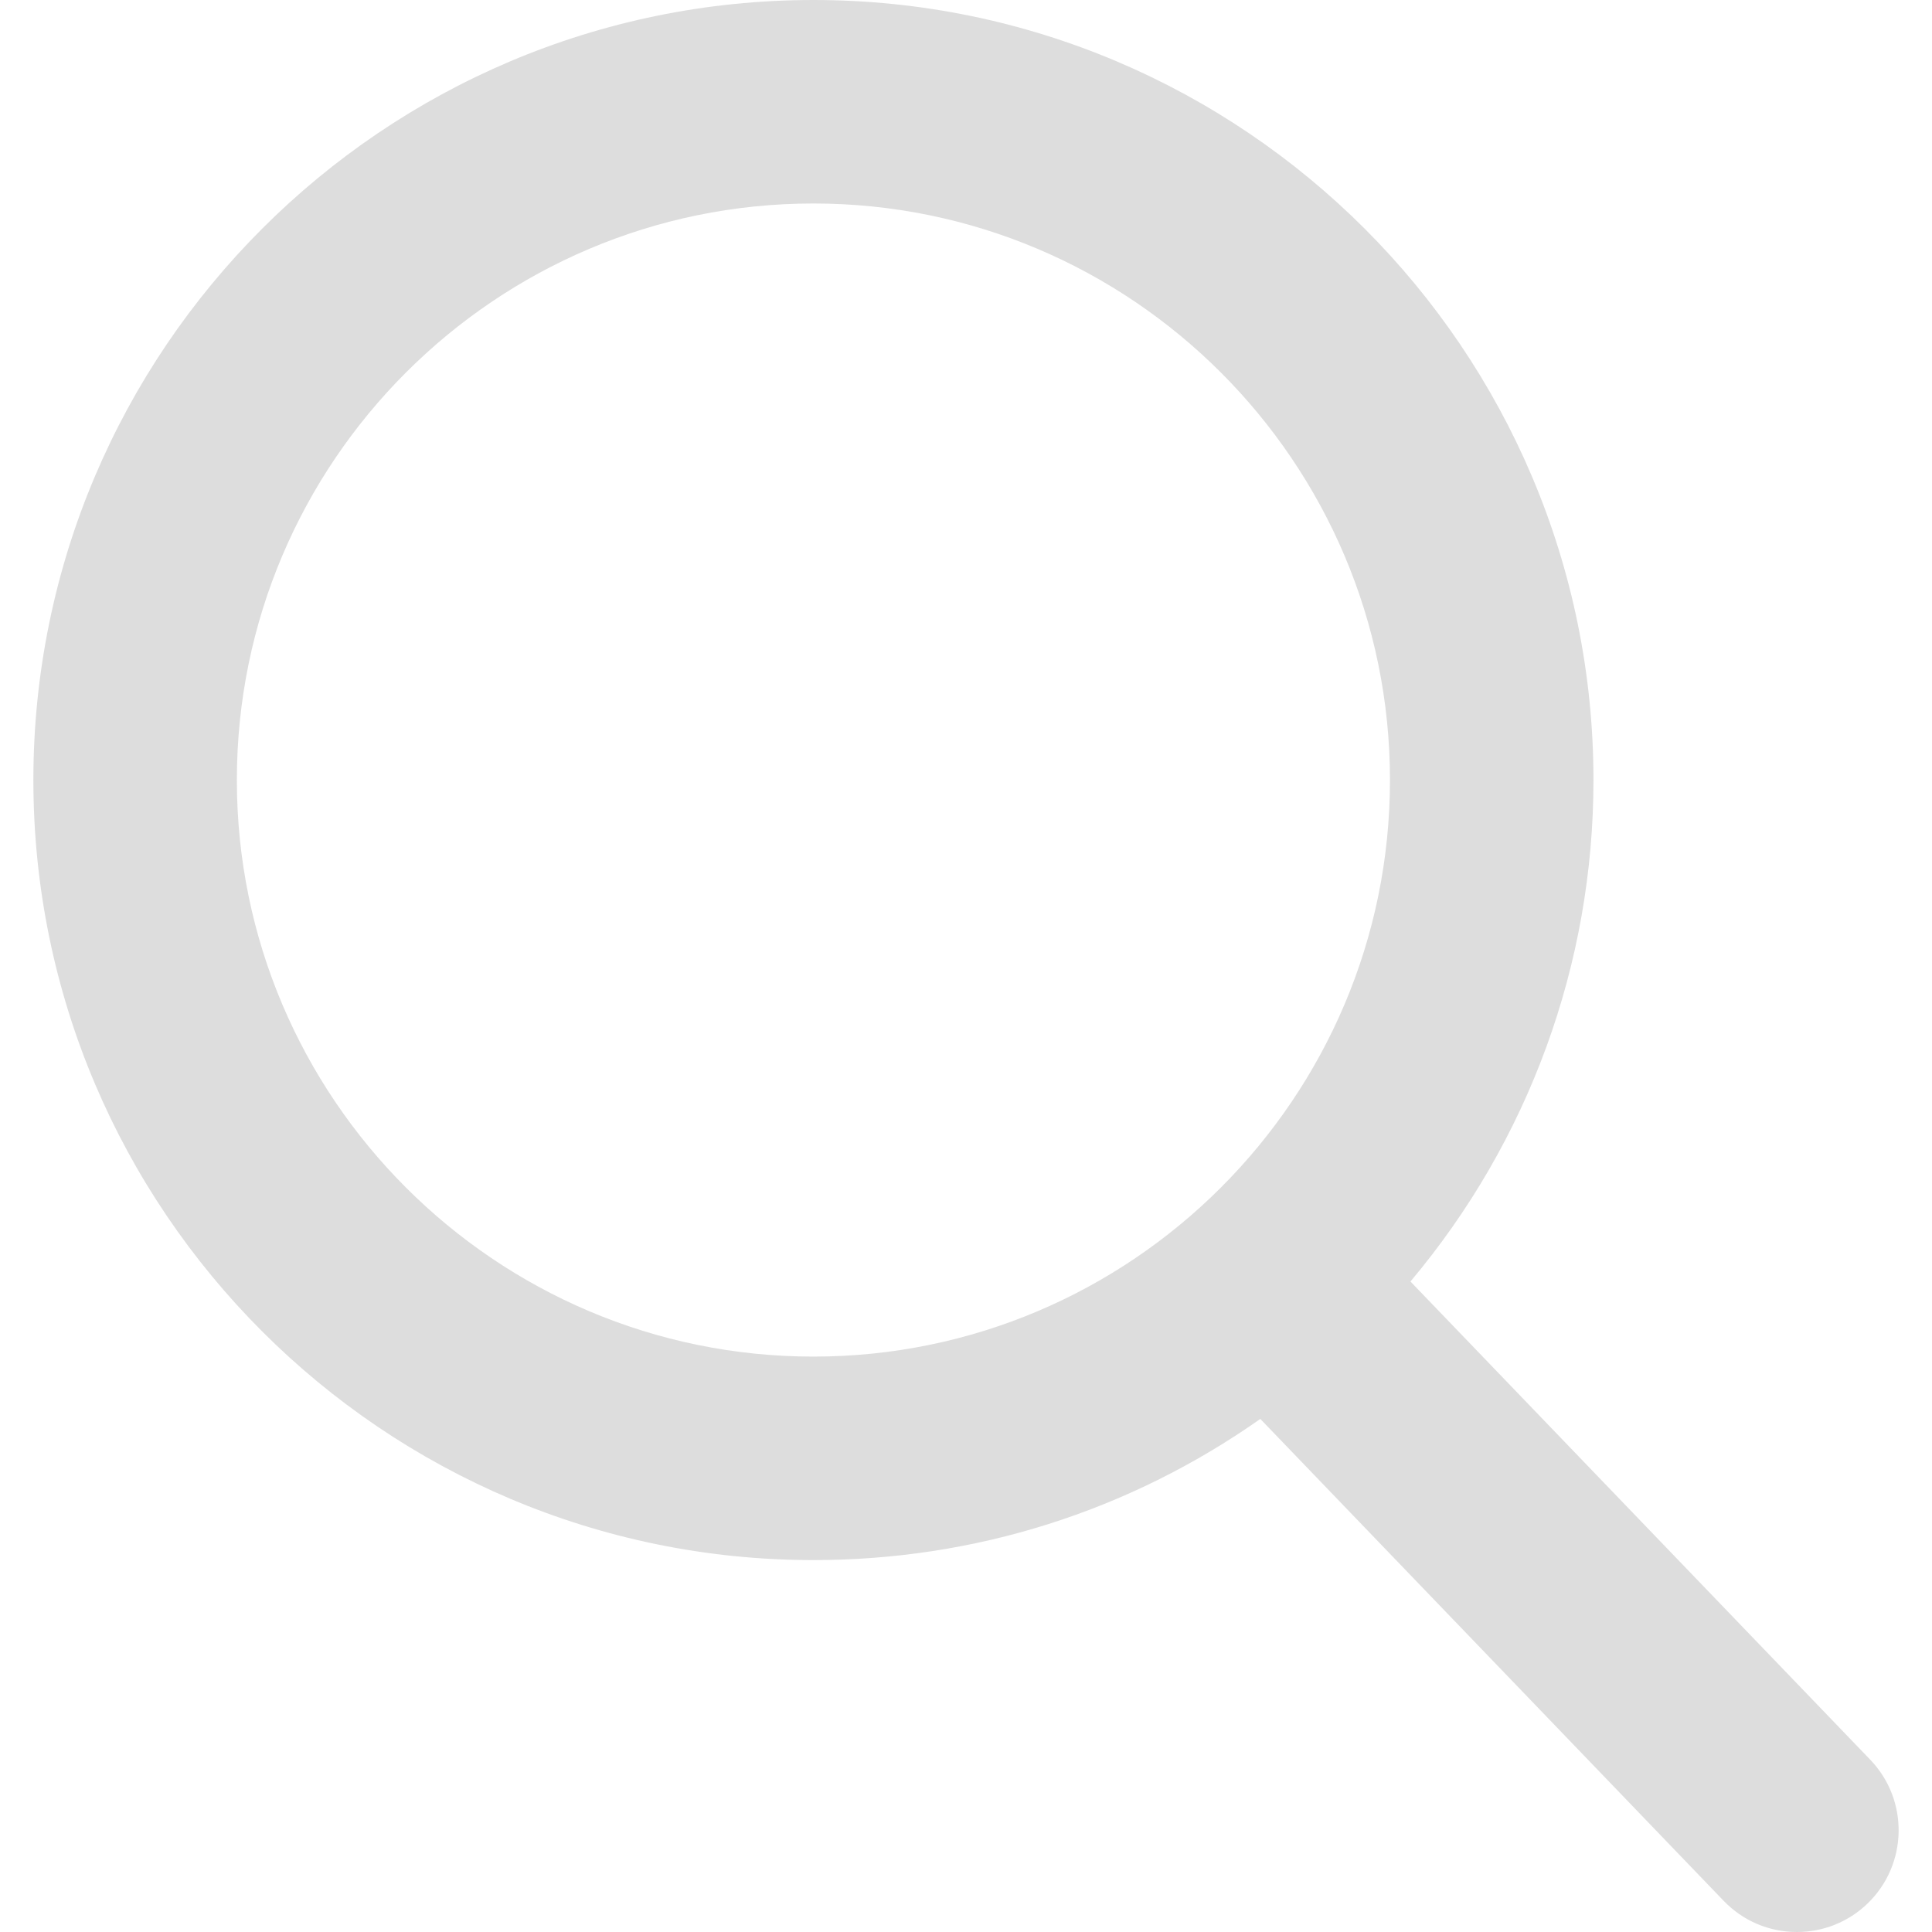
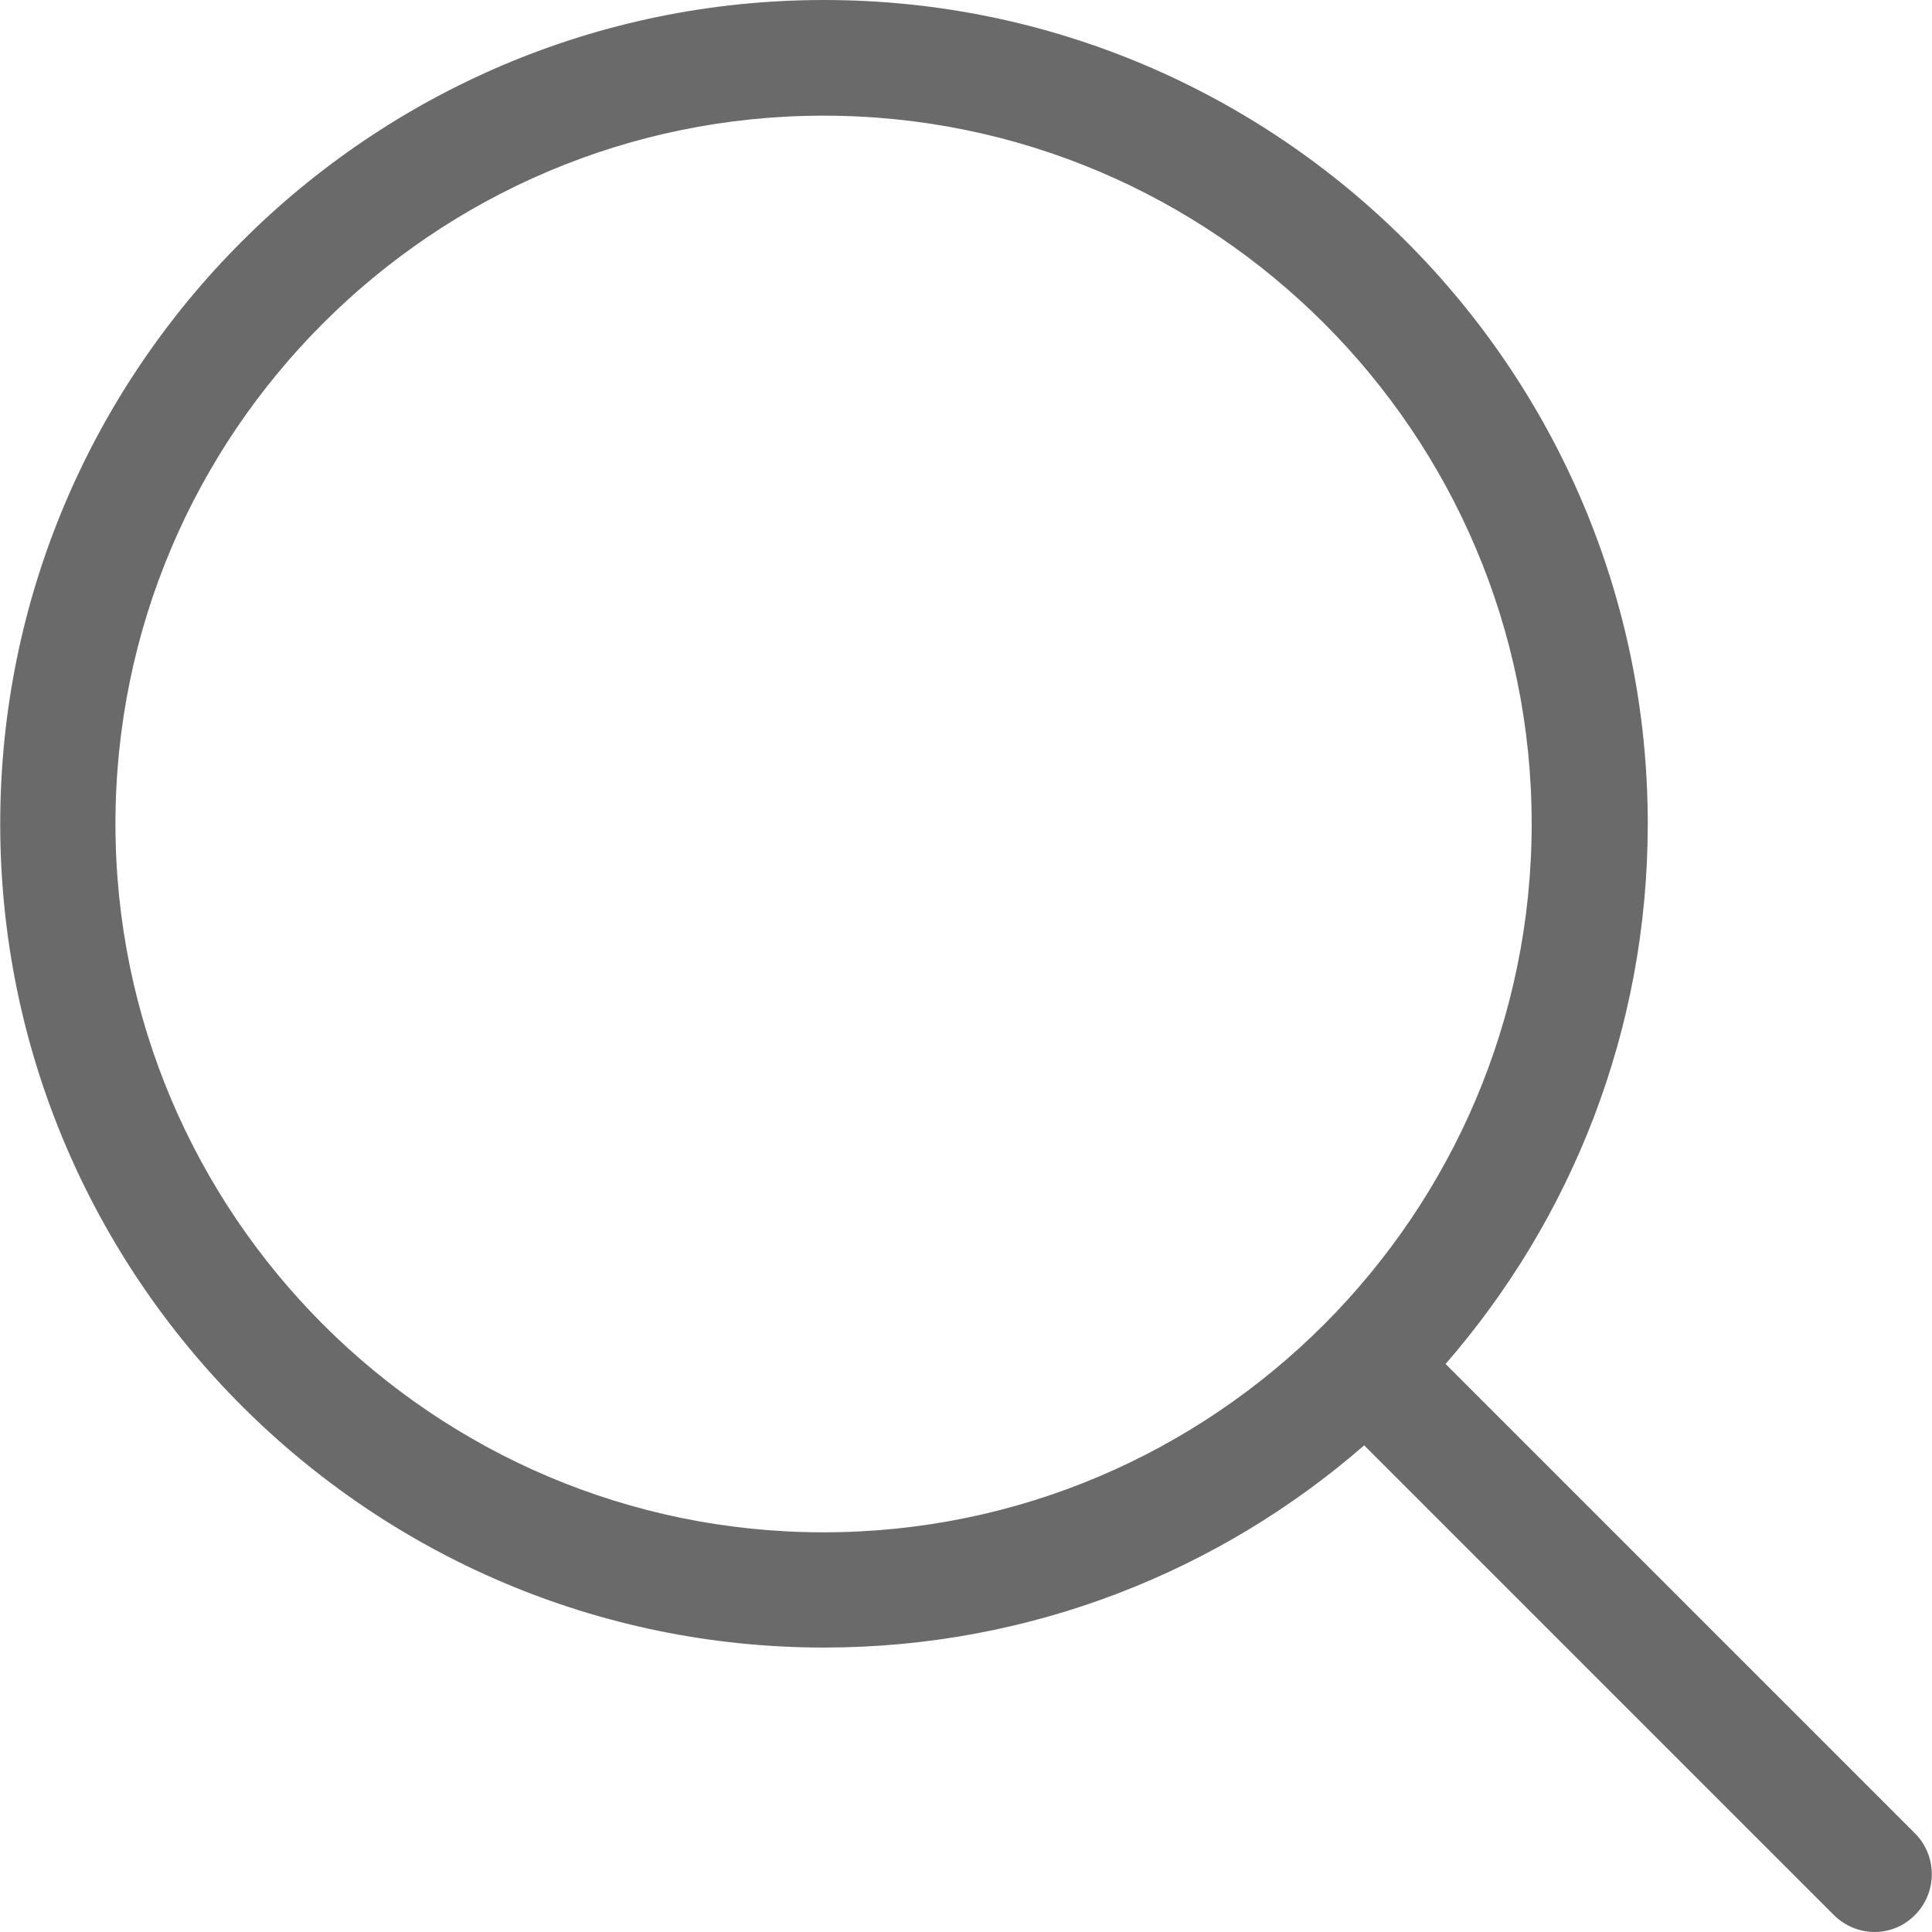
- <svg xmlns="http://www.w3.org/2000/svg" version="1.1" id="Capa_1" x="0px" y="0px" viewBox="0 0 56.966 56.966" style="enable-background:new 0 0 56.966 56.966;" xml:space="preserve" width="100%" height="100%">
-   <path d="M55.146,51.887L41.588,37.786c3.486-4.144,5.396-9.358,5.396-14.786c0-12.682-10.318-23-23-23s-23,10.318-23,23  s10.318,23,23,23c4.761,0,9.298-1.436,13.177-4.162l13.661,14.208c0.571,0.593,1.339,0.92,2.162,0.92  c0.779,0,1.518-0.297,2.079-0.837C56.255,54.982,56.293,53.08,55.146,51.887z M23.984,6c9.374,0,17,7.626,17,17s-7.626,17-17,17  s-17-7.626-17-17S14.61,6,23.984,6z" fill="#dddddd" />
+ <svg xmlns="http://www.w3.org/2000/svg" version="1.1" id="Capa_1" x="0px" y="0px" viewBox="0 0 451 451" style="enable-background:new 0 0 451 451;" xml:space="preserve" width="100%" height="100%">
  <g>
- </g>
-   <g>
- </g>
-   <g>
- </g>
-   <g>
- </g>
-   <g>
- </g>
-   <g>
- </g>
-   <g>
- </g>
-   <g>
- </g>
-   <g>
- </g>
-   <g>
- </g>
-   <g>
- </g>
-   <g>
- </g>
-   <g>
- </g>
-   <g>
- </g>
-   <g>
- </g>
+     <path d="M447.05,428l-109.6-109.6c29.4-33.8,47.2-77.9,47.2-126.1C384.65,86.2,298.35,0,192.35,0C86.25,0,0.05,86.3,0.05,192.3   s86.3,192.3,192.3,192.3c48.2,0,92.3-17.8,126.1-47.2L428.05,447c2.6,2.6,6.1,4,9.5,4s6.9-1.3,9.5-4   C452.25,441.8,452.25,433.2,447.05,428z M26.95,192.3c0-91.2,74.2-165.3,165.3-165.3c91.2,0,165.3,74.2,165.3,165.3   s-74.1,165.4-165.3,165.4C101.15,357.7,26.95,283.5,26.95,192.3z" fill="#6A6A6A" />
+   </g>
</svg>
